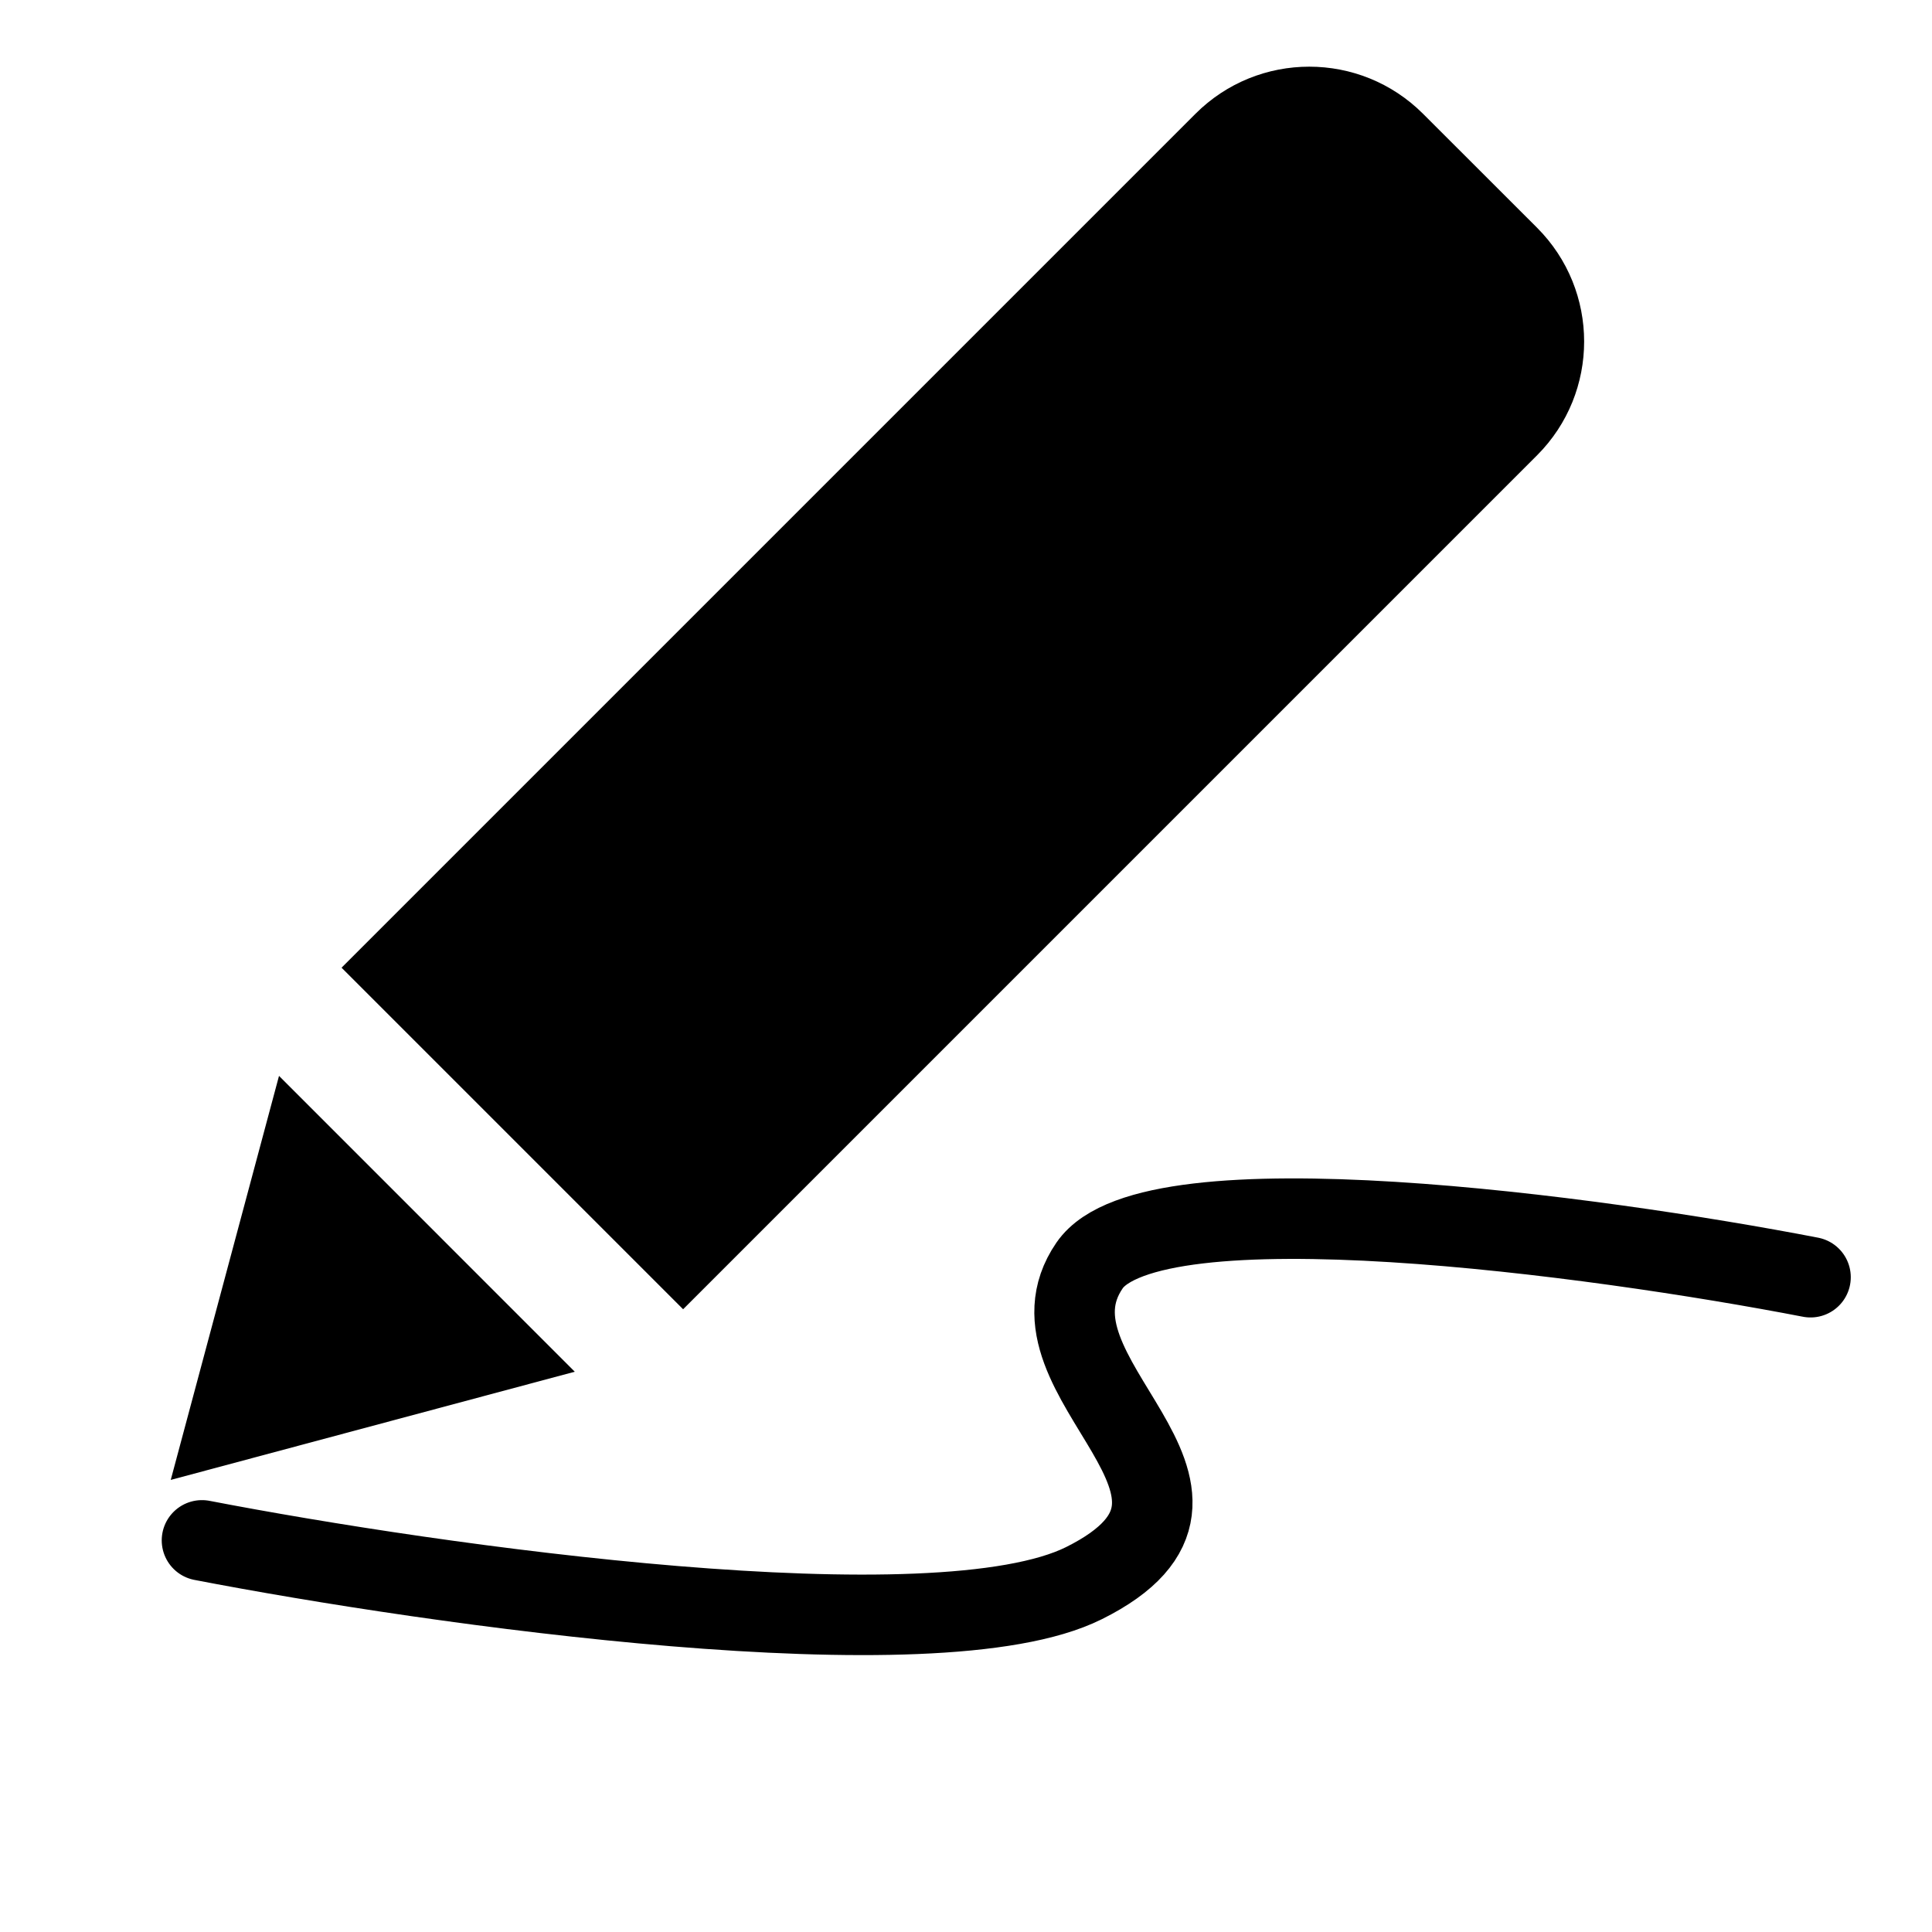
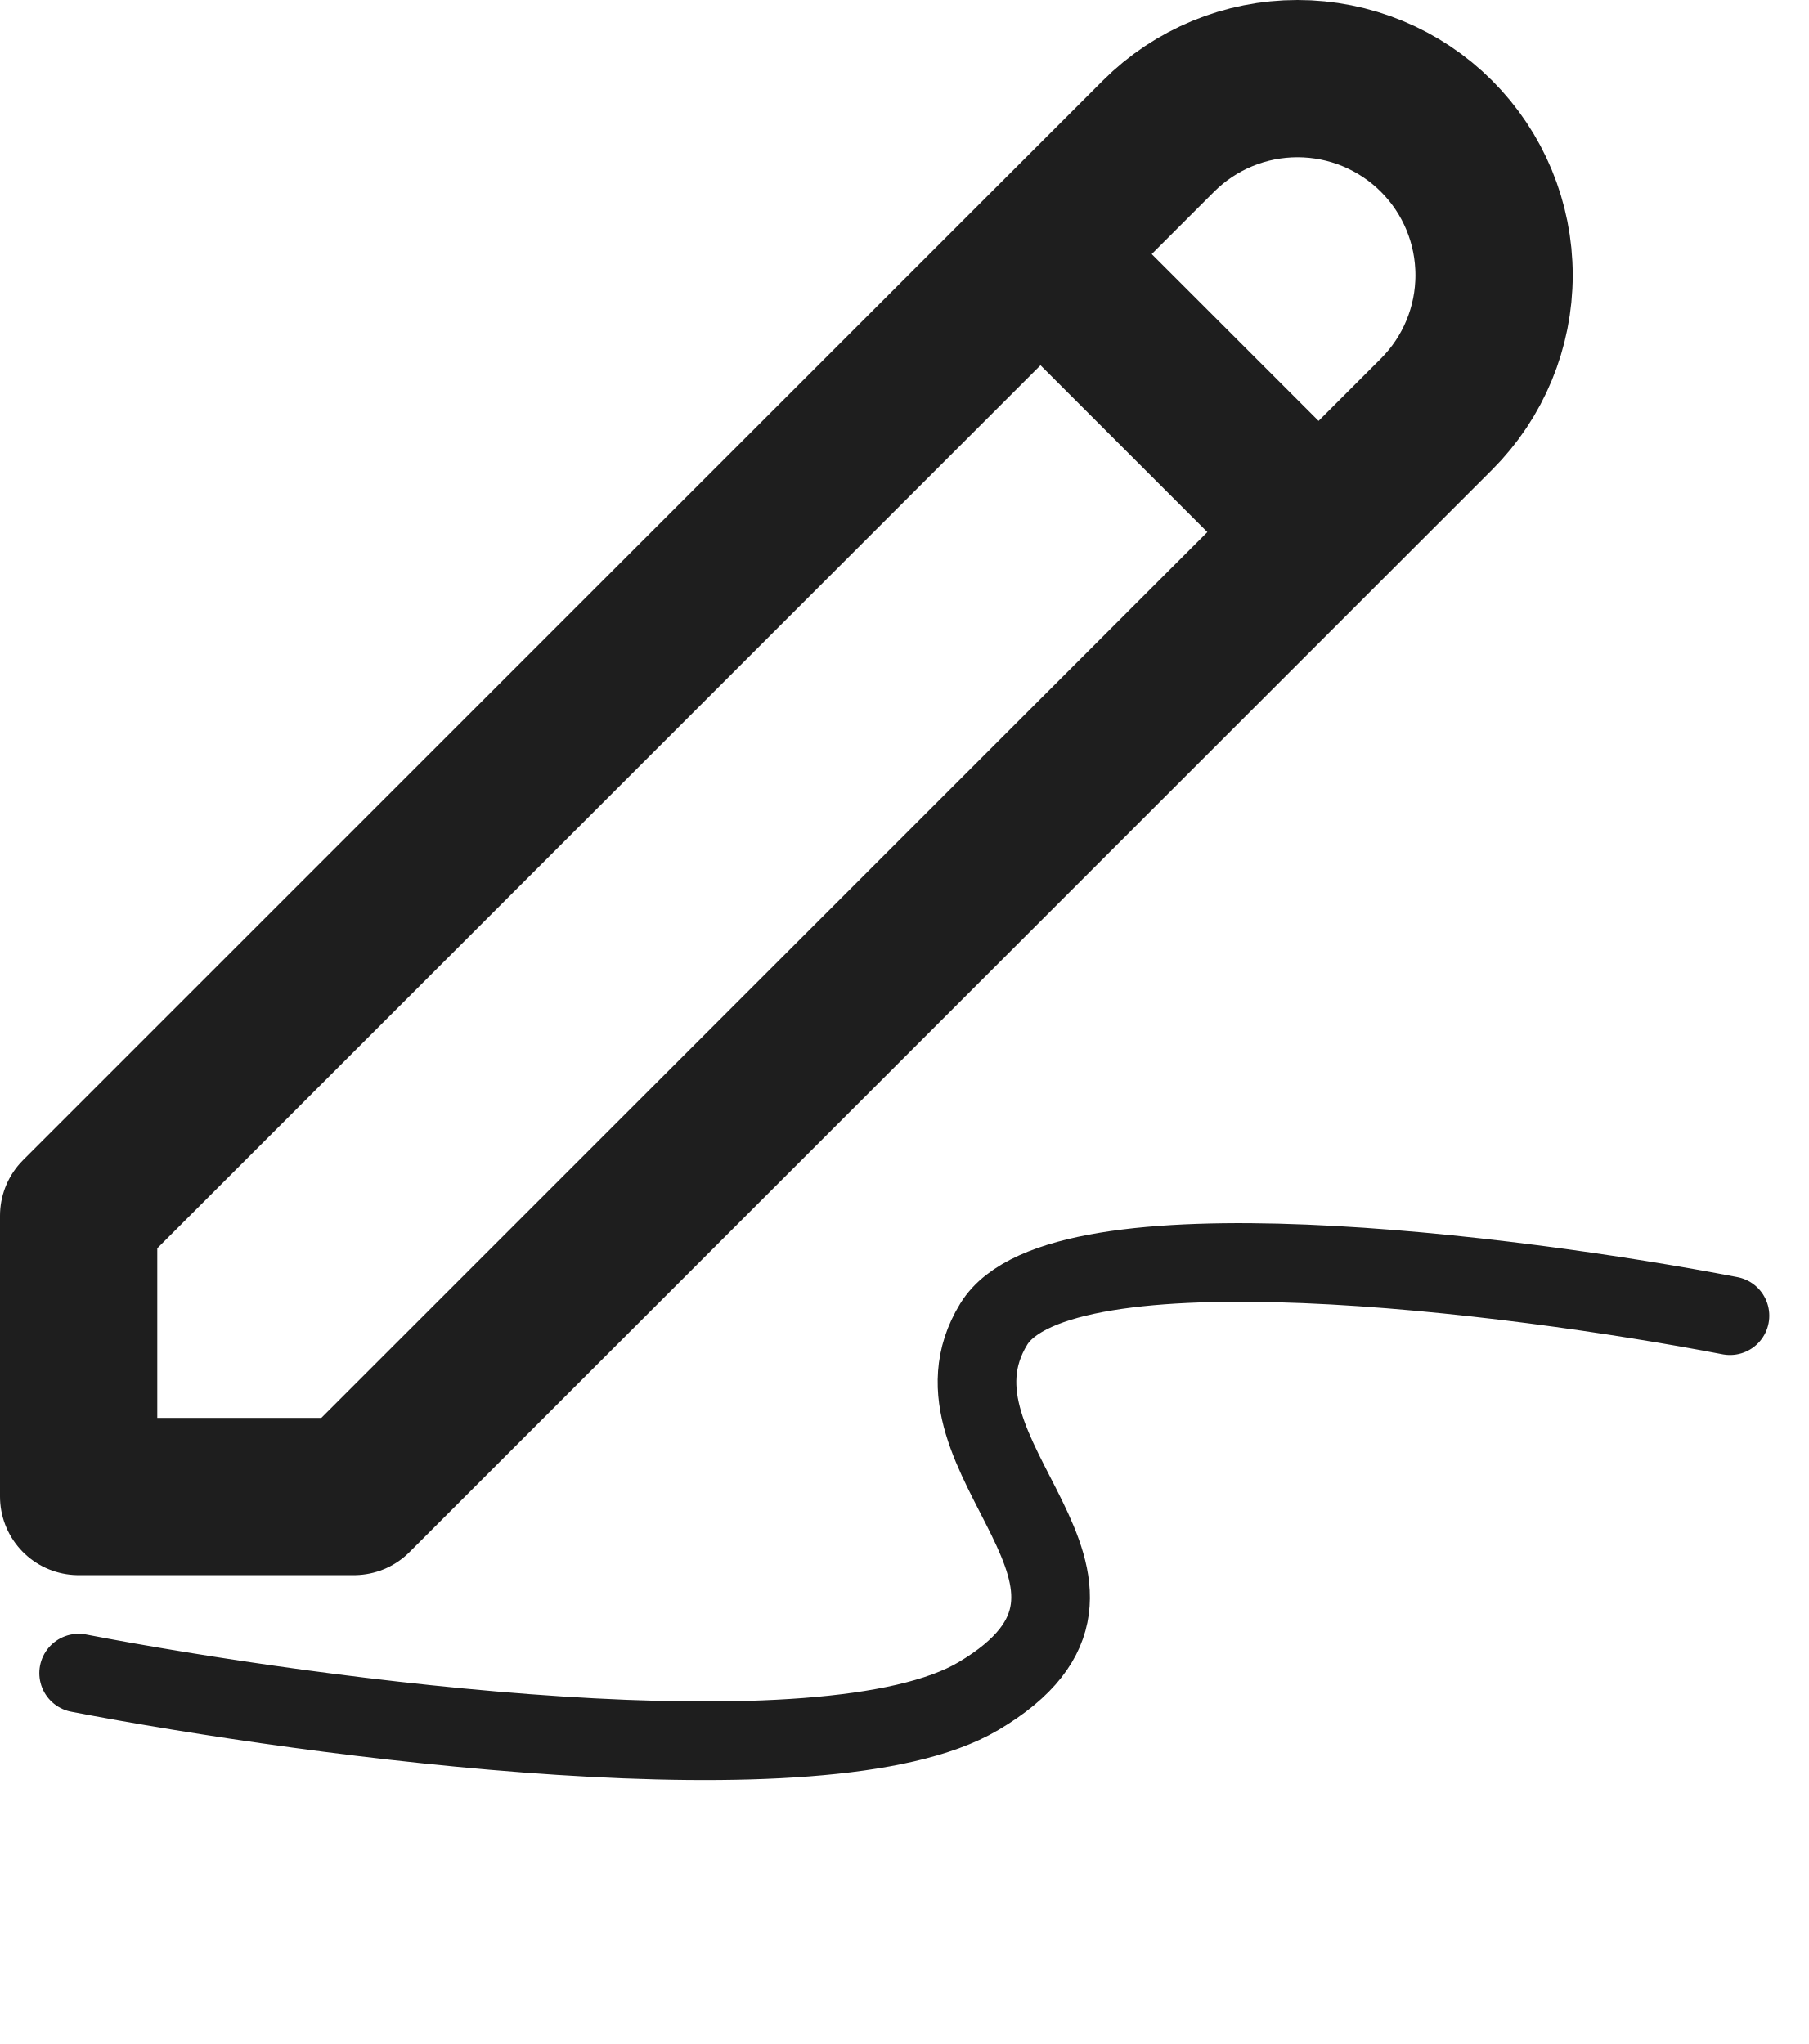
- <svg xmlns="http://www.w3.org/2000/svg" width="24" height="24" viewBox="0 0 24 24" fill="none">
-   <path d="M14.85 1.414C15.631 0.633 16.897 0.633 17.678 1.414L19.093 2.828C19.874 3.609 19.874 4.876 19.093 5.657L8.486 16.264L4.243 12.021L14.85 1.414Z" fill="black" />
-   <path d="M2.121 18.384L3.466 13.365L7.14 17.04L2.121 18.384Z" fill="black" />
-   <path d="M22.491 15.866C19.826 15.351 14.304 14.601 13.535 15.72C12.574 17.118 15.758 18.526 13.464 19.667C11.629 20.58 5.396 19.692 2.509 19.135" stroke="black" stroke-linecap="round" stroke-linejoin="round" />
+ <svg xmlns="http://www.w3.org/2000/svg" width="23" height="26" viewBox="0 0 23 26" fill="none">
+   <path d="M13.232 3.232L16.768 6.768L13.232 3.232ZM14.732 1.732C15.201 1.263 15.837 1 16.5 1C17.163 1 17.799 1.263 18.268 1.732C18.737 2.201 19 2.837 19 3.5C19 4.163 18.737 4.799 18.268 5.268L4.5 19.036H1V15.464L14.732 1.732V1.732Z" stroke="#1E1E1E" stroke-width="2" stroke-linecap="round" stroke-linejoin="round" />
+   <path d="M22 16.736C19.229 16.202 13.478 15.476 12.638 16.842C11.589 18.549 14.874 20.136 12.44 21.576C10.492 22.728 4.002 21.86 1 21.282" stroke="#1E1E1E" stroke-linecap="round" stroke-linejoin="round" />
</svg>
